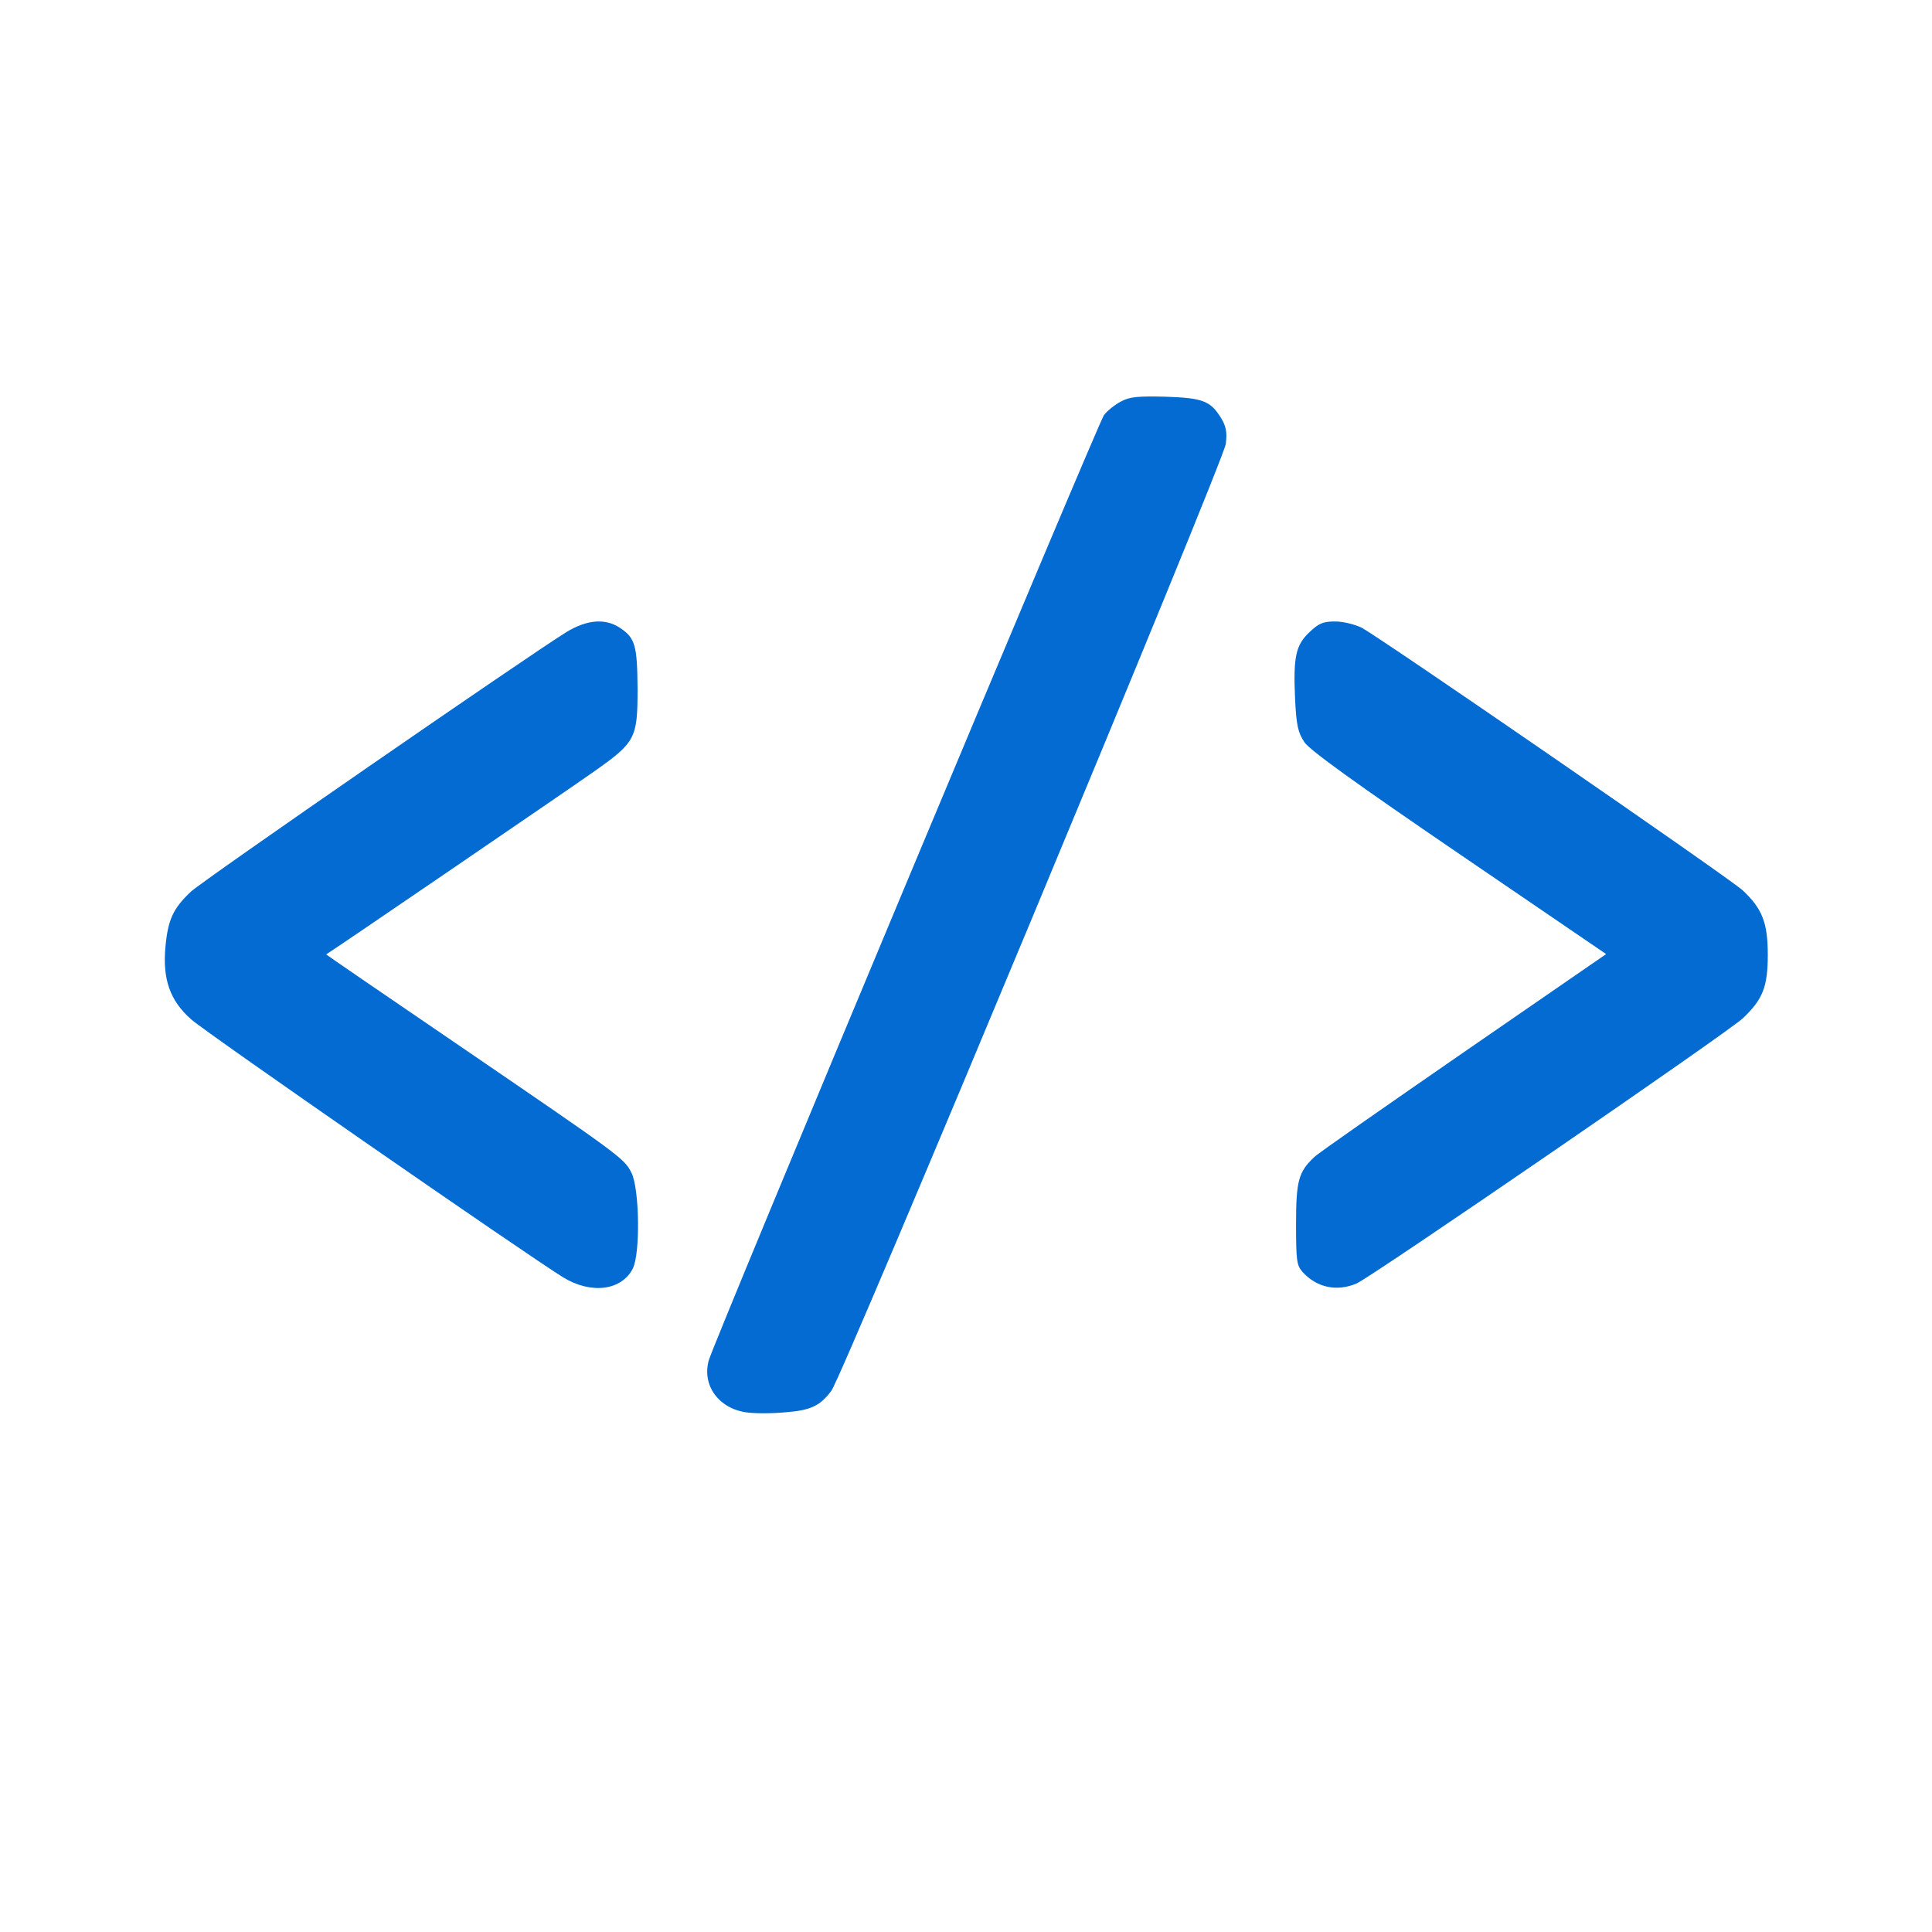
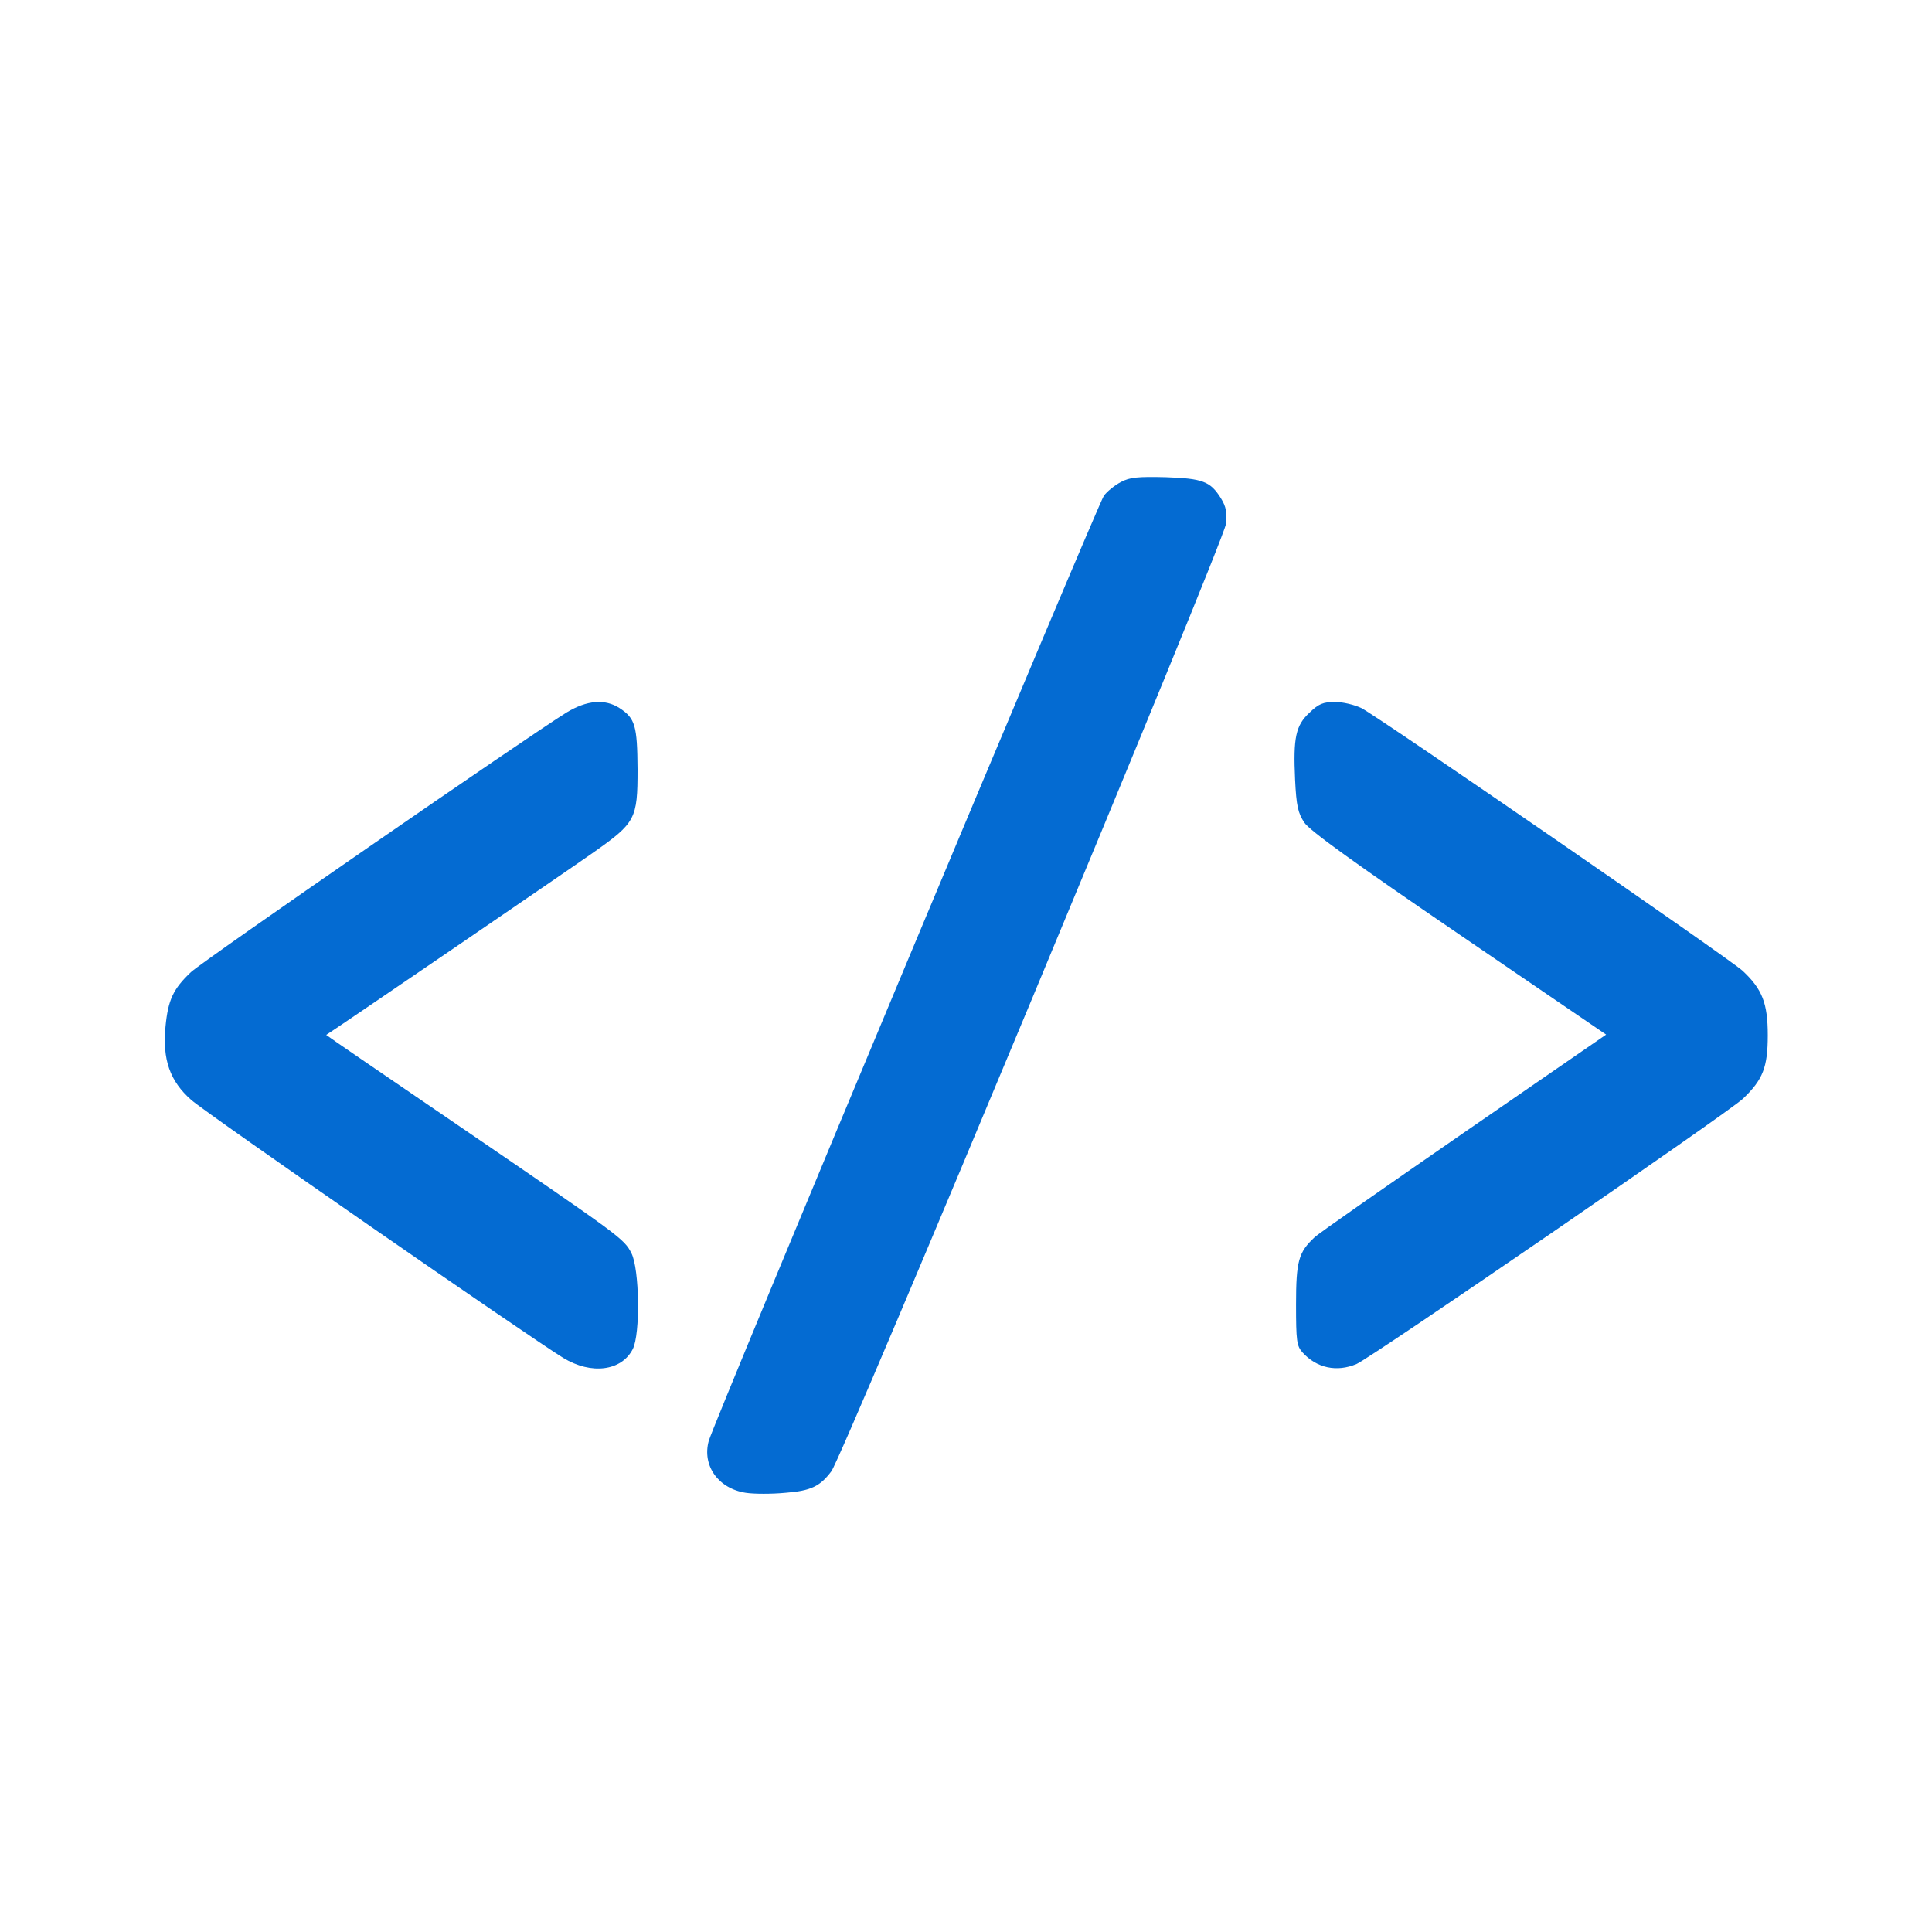
- <svg xmlns="http://www.w3.org/2000/svg" version="1.2" width="512" height="512" viewBox="0 -25 512 600" preserveAspectRatio="xMidYMid meet" baseProfile="tiny-ps">
+ <svg xmlns="http://www.w3.org/2000/svg" version="1.2" width="512" height="512" viewBox="0 -50 512 600" preserveAspectRatio="xMidYMid meet" baseProfile="tiny-ps">
  <g transform="translate(0,512) scale(0.1,-0.1)" fill="#046bd2" stroke="none">
    <path d="M3041 4123 c-19 -10 -43 -29 -53 -43 -19 -27 -1211 -2877 -1227 -2935 -21 -77 30 -148 115 -161 26 -4 81 -4 123 0 79 6 108 20 143 67 35 46 1220 2891 1225 2941 4 36 1 54 -15 80 -33 53 -56 62 -172 66 -86 2 -111 0 -139 -15z" />
    <path d="M1319 3407 c-115 -71 -1126 -769 -1166 -806 -55 -52 -71 -86 -79 -169 -10 -103 14 -170 80 -228 50 -44 1049 -736 1155 -801 87 -53 181 -41 216 27 24 46 21 249 -4 298 -23 45 -30 50 -538 397 -226 154 -410 280 -410 281 16 9 760 517 829 566 132 93 138 104 138 259 -1 135 -7 158 -56 190 -45 29 -101 25 -165 -14z" />
    <path d="M3627 3407 c-43 -40 -51 -77 -45 -208 4 -82 9 -104 29 -134 17 -25 157 -126 481 -347 l456 -311 -441 -304 c-243 -168 -453 -314 -465 -326 -49 -46 -57 -73 -57 -208 0 -113 2 -129 20 -149 44 -49 107 -62 168 -36 46 20 1155 781 1200 824 62 59 77 98 77 197 0 99 -17 143 -78 200 -41 38 -1125 785 -1184 816 -21 10 -57 19 -82 19 -37 0 -51 -6 -79 -33z" />
  </g>
</svg>
